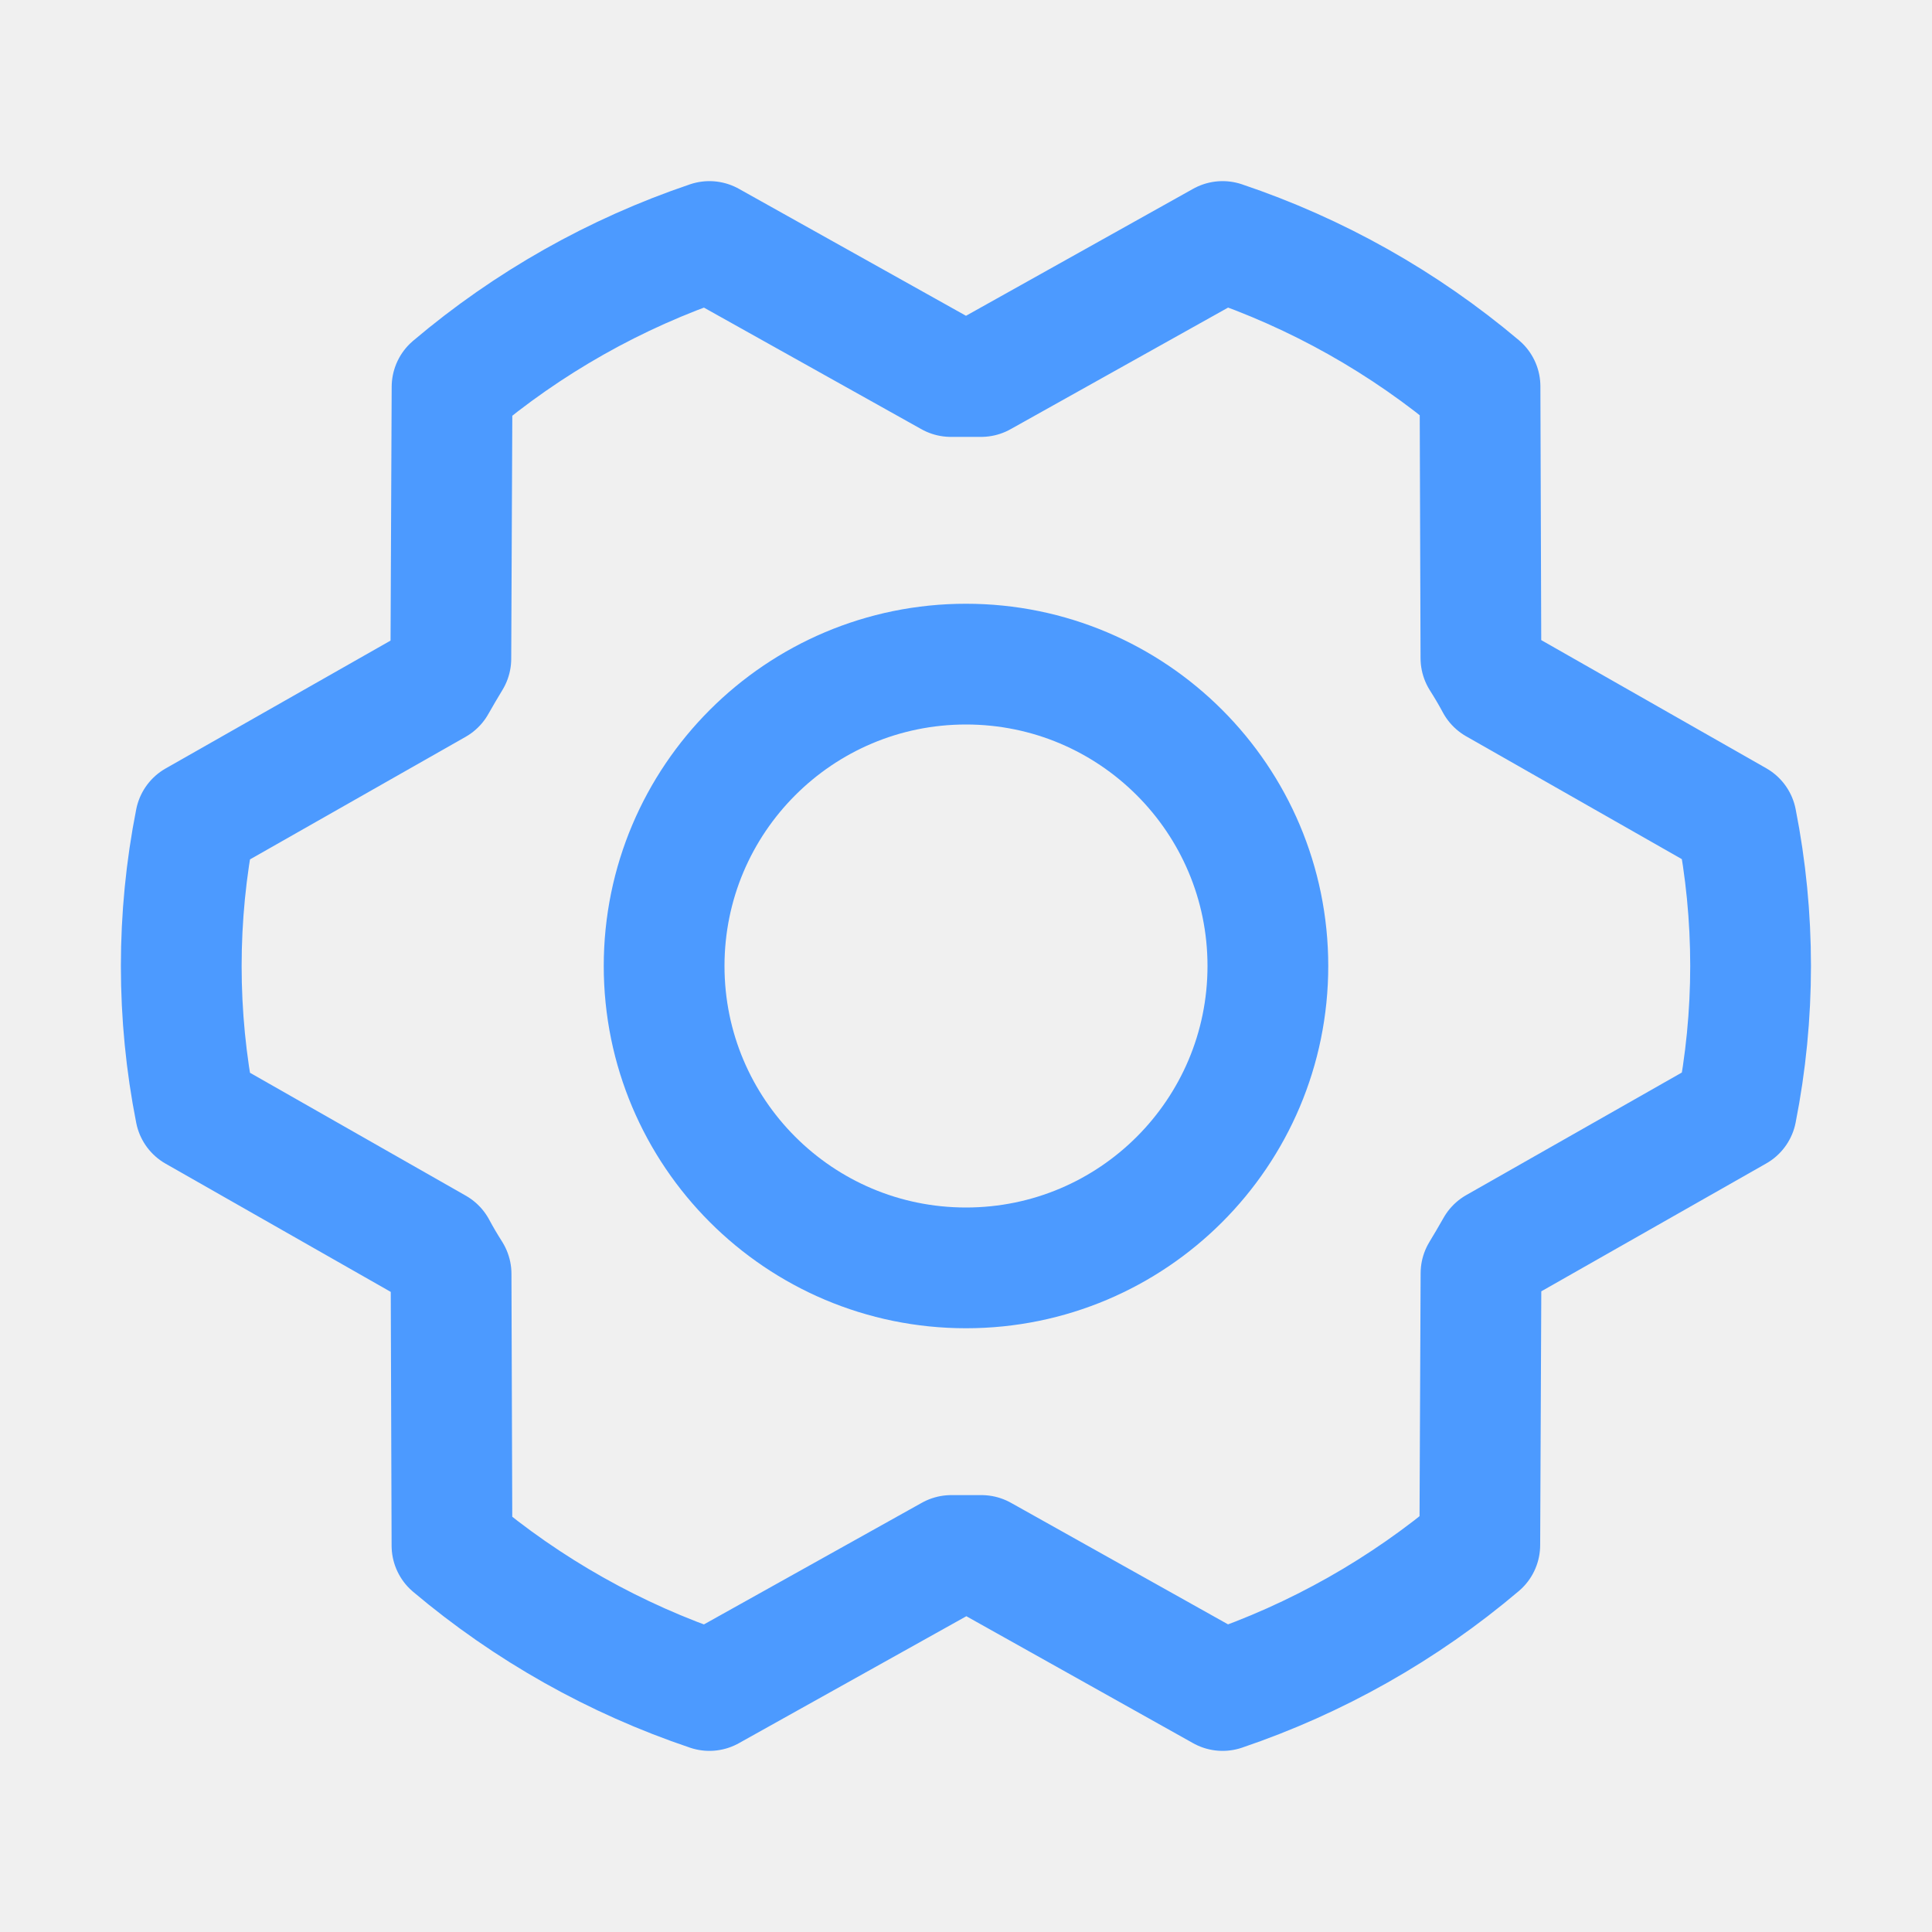
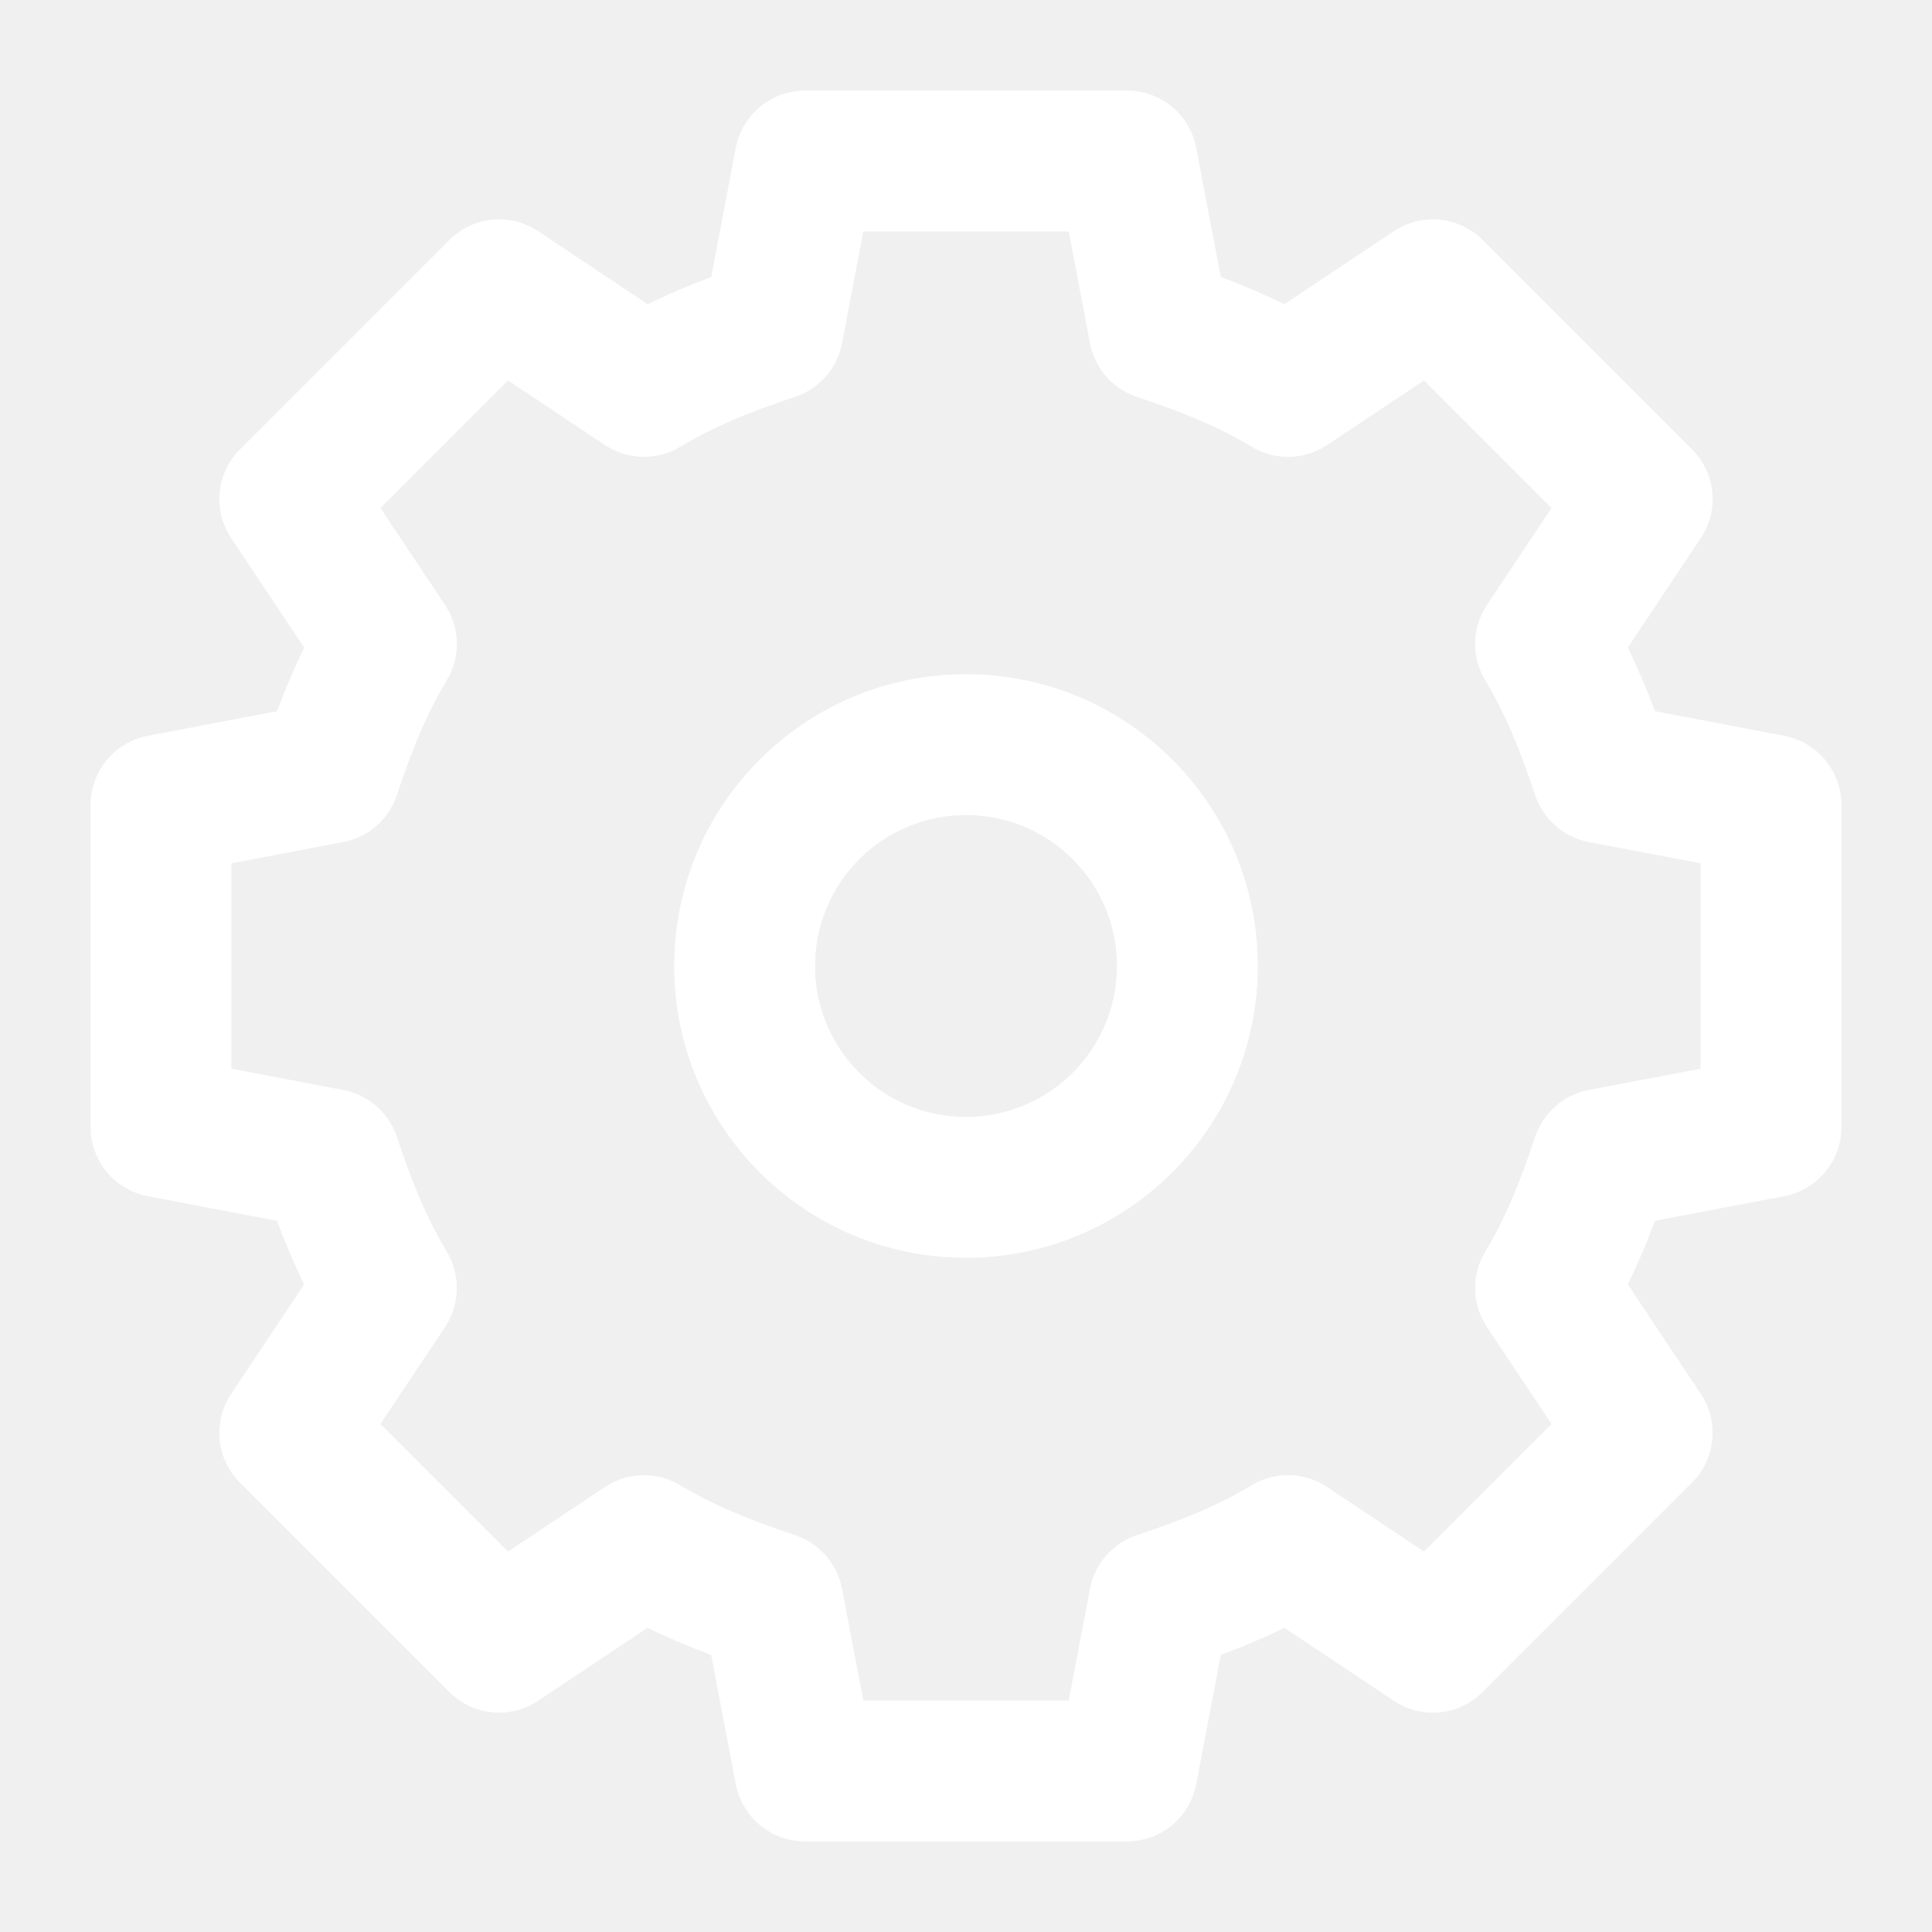
- <svg xmlns="http://www.w3.org/2000/svg" viewBox="0 0 256 256">
-   <rect width="256" height="256" fill="none" />
-   <circle cx="128" cy="128" r="40" fill="none" stroke="#4C9AFF" stroke-linecap="round" stroke-linejoin="round" stroke-width="16" />
-   <path d="M130.05,206.11c-1.34,0-2.69,0-4,0L94,224a104.61,104.61,0,0,1-34.11-19.2l-.12-36c-.71-1.12-1.38-2.25-2-3.41L25.9,147.24a99.15,99.15,0,0,1,0-38.46l31.84-18.1c.65-1.15,1.32-2.29,2-3.41l.16-36A104.58,104.58,0,0,1,94,32l32,17.89c1.34,0,2.69,0,4,0L162,32a104.61,104.61,0,0,1,34.11,19.2l.12,36c.71,1.12,1.38,2.25,2,3.41l31.85,18.14a99.15,99.15,0,0,1,0,38.46l-31.84,18.1c-.65,1.15-1.32,2.29-2,3.41l-.16,36A104.58,104.58,0,0,1,162,224Z" fill="none" stroke="#4C9AFF" stroke-linecap="round" stroke-linejoin="round" stroke-width="16" />
+ <svg xmlns="http://www.w3.org/2000/svg" width="24" height="24" viewBox="0 0 24 24" fill="none" stroke="#FFFFFF" stroke-width="1.75" stroke-linecap="round" stroke-linejoin="round">
+   <path d="M10 2h4l.4 2.1c.6.2 1.1.4 1.6.7l1.8-1.2 2.6 2.6L19.2 8c.3.5.5 1 .7 1.6l2.1.4v4l-2.1.4c-.2.6-.4 1.1-.7 1.6l1.2 1.8-2.6 2.6-1.8-1.2c-.5.3-1 .5-1.6.7L14 22h-4l-.4-2.1c-.6-.2-1.1-.4-1.6-.7l-1.8 1.2-2.6-2.6L4.8 16c-.3-.5-.5-1-.7-1.6L2 14v-4l2.1-.4c.2-.6.4-1.1.7-1.6L3.6 6.2l2.6-2.6L8 4.8c.5-.3 1-.5 1.6-.7L10 2Z" />
+   <circle cx="12" cy="12" r="2.75" />
</svg>
